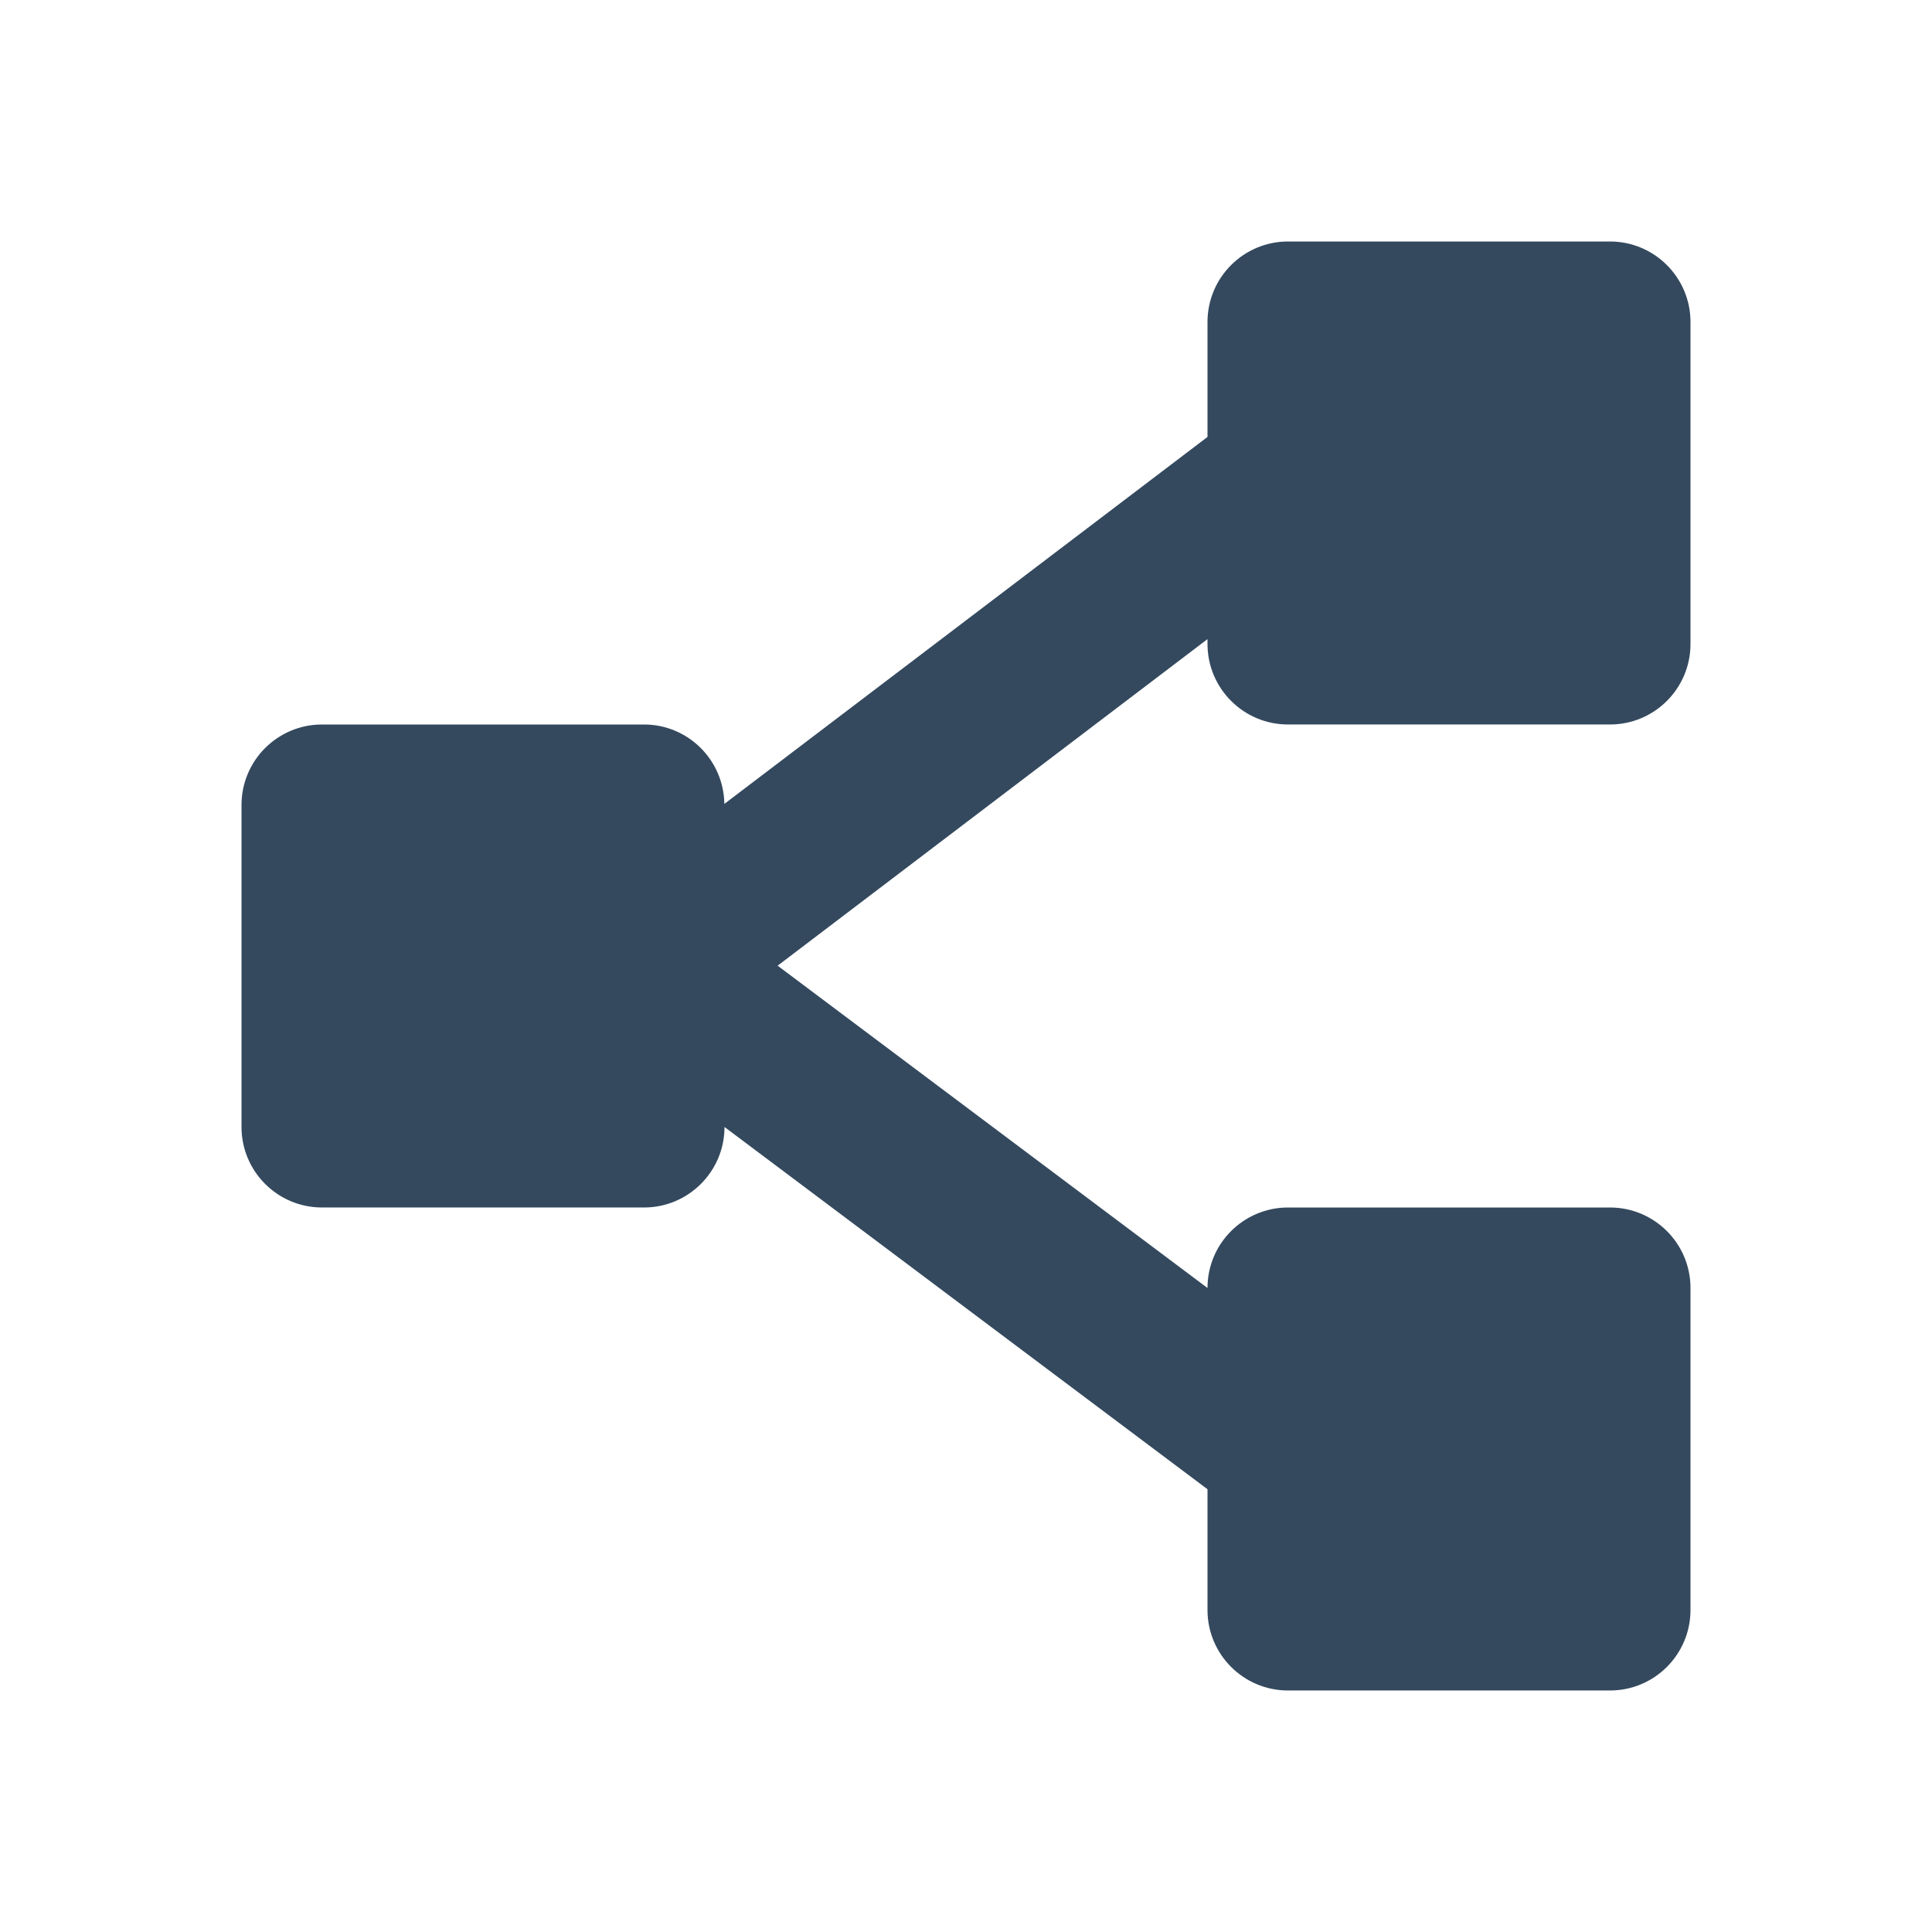
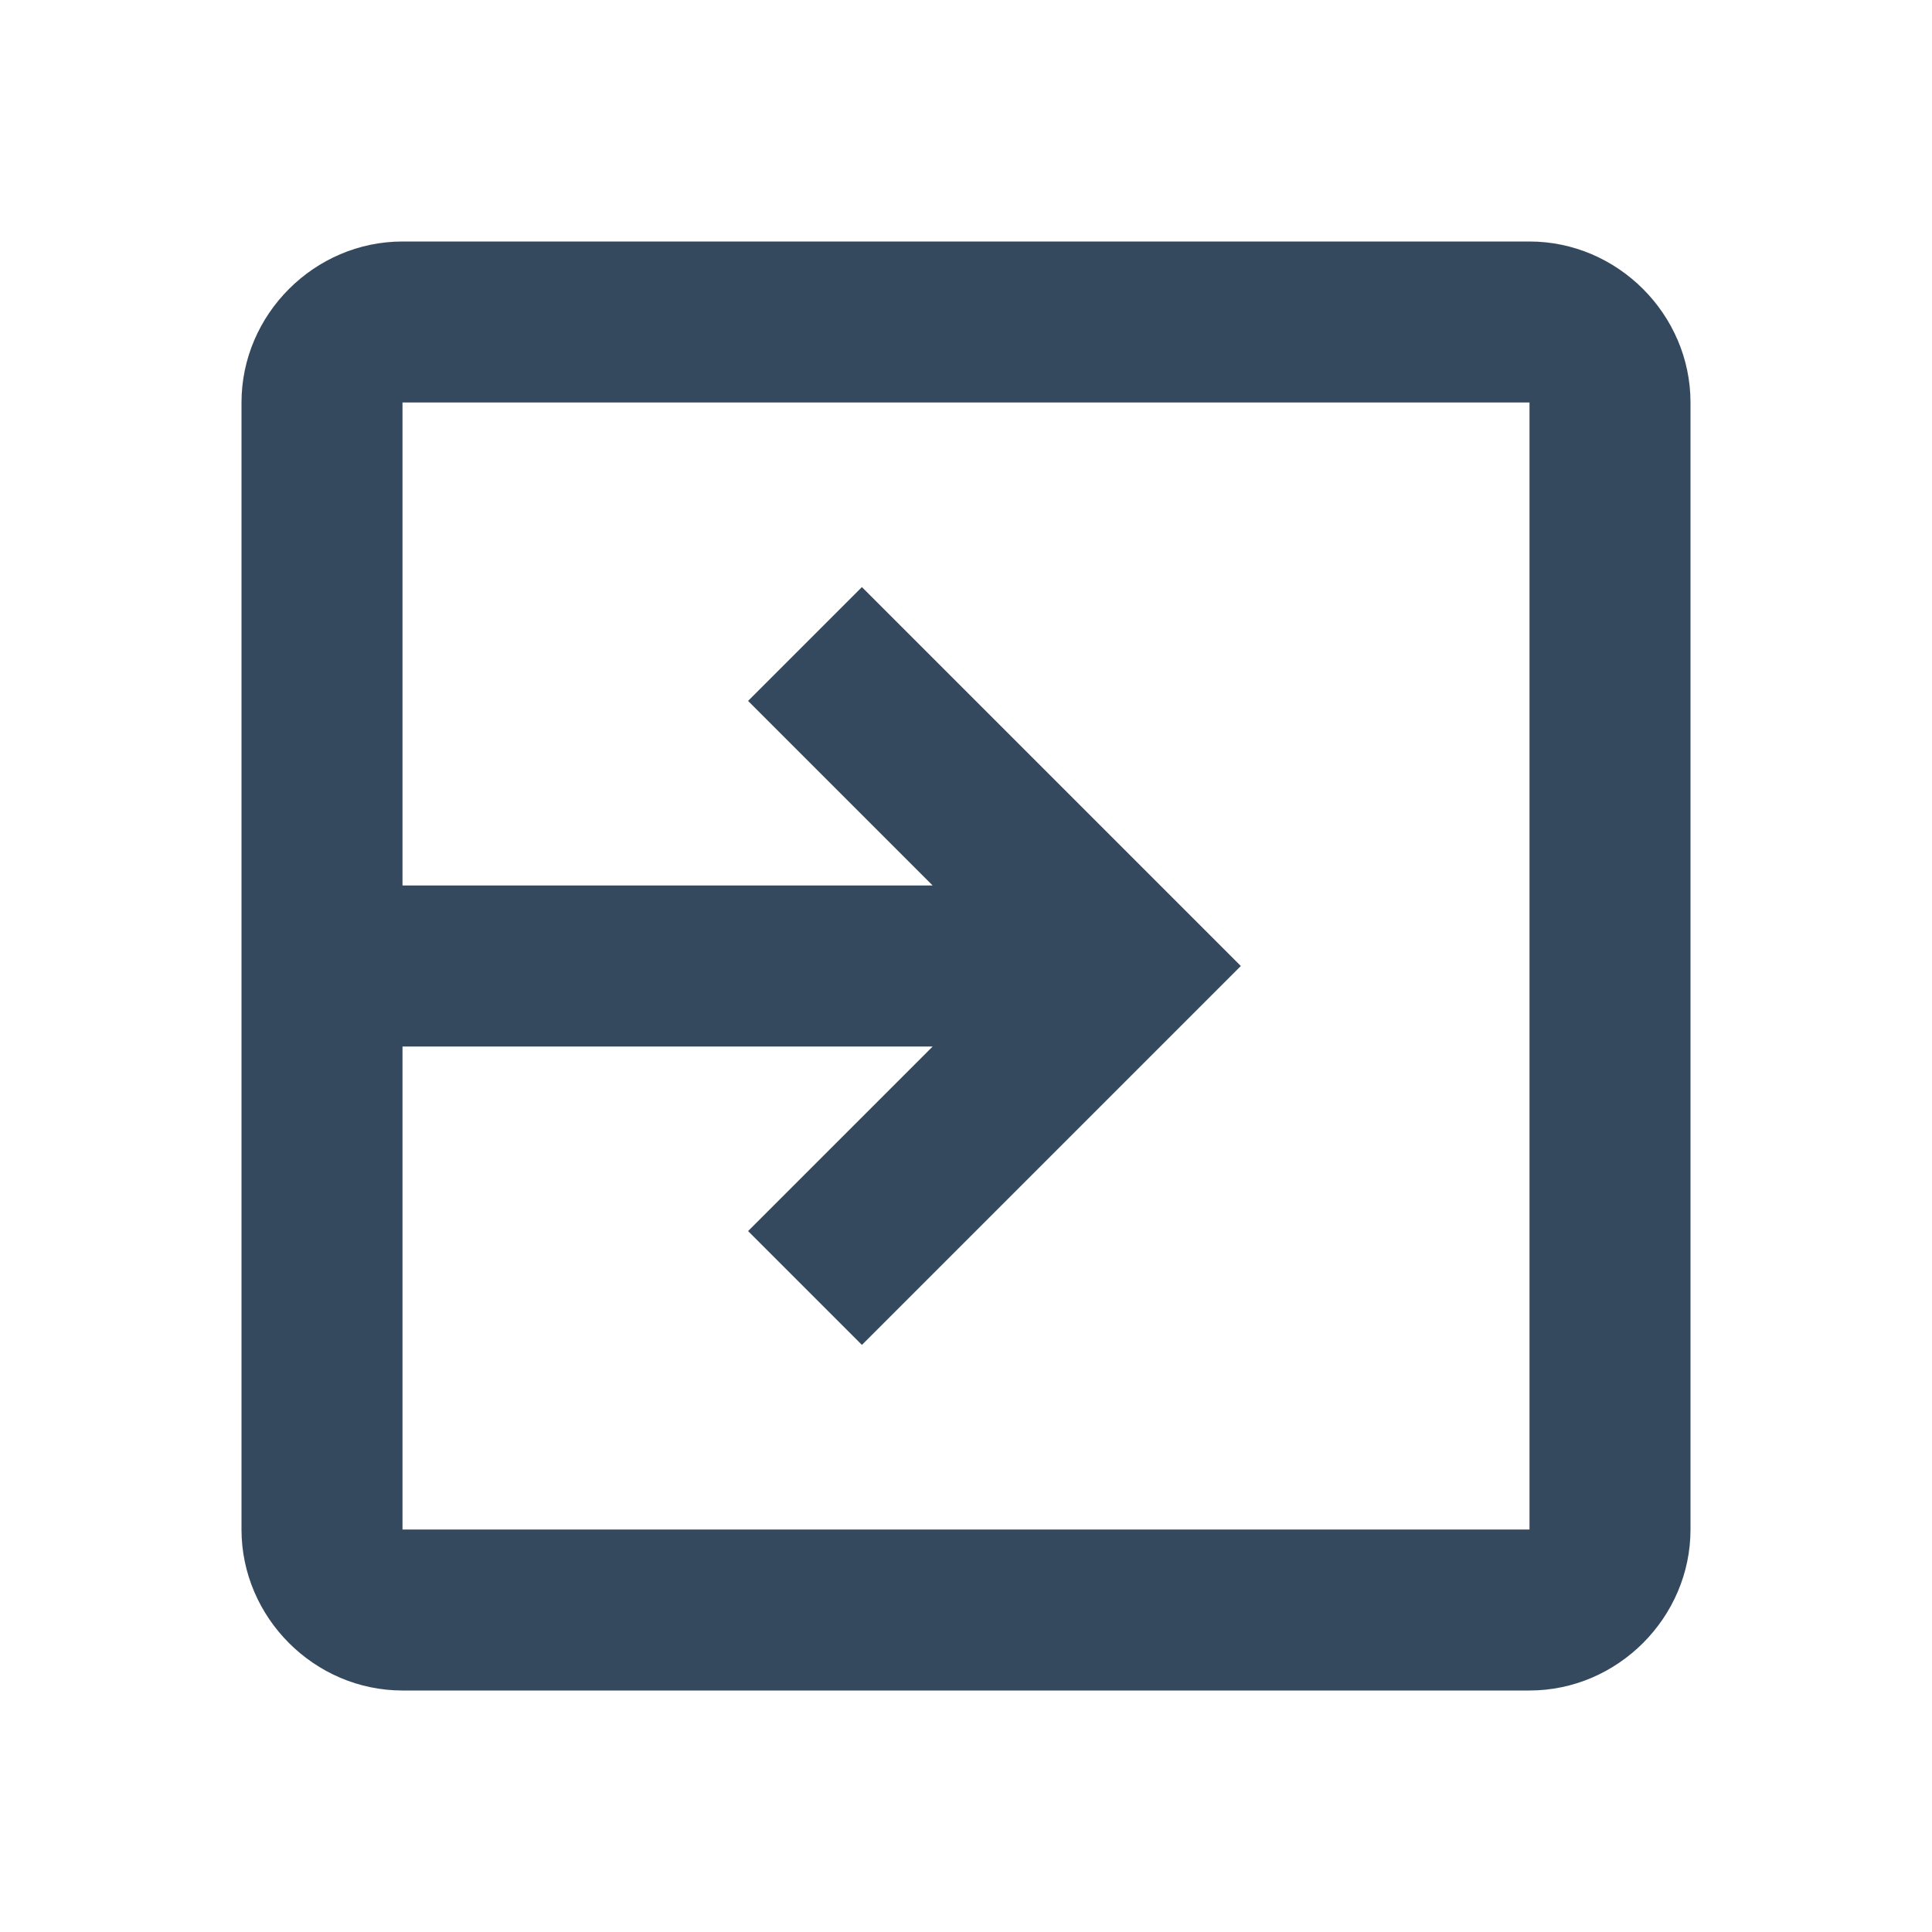
- <svg xmlns="http://www.w3.org/2000/svg" version="1.1" viewBox="0 0 224 224" width="24px" height="24px">
-   <g fill="none" fill-rule="nonzero" stroke="none" stroke-width="1" stroke-linecap="butt" stroke-linejoin="miter" stroke-miterlimit="10" stroke-dasharray="" stroke-dashoffset="0" font-family="none" font-weight="none" font-size="none" text-anchor="none" style="mix-blend-mode: normal">
-     <path d="M0,224v-224h224v224z" fill="none" />
-     <g fill="#34495E">
-       <path d="M149.333,28c-5.152,0 -9.333,4.181 -9.333,9.333v13.326l-56.018,42.547c-0.072,-5.09 -4.208,-9.206 -9.315,-9.206h-37.333c-5.152,0 -9.333,4.181 -9.333,9.333v37.333c0,5.152 4.181,9.333 9.333,9.333h37.333c5.152,0 9.333,-4.181 9.333,-9.333l56,42v14c0,5.152 4.181,9.333 9.333,9.333h37.333c5.152,0 9.333,-4.181 9.333,-9.333v-37.333c0,-5.152 -4.181,-9.333 -9.333,-9.333h-37.333c-5.152,0 -9.333,4.181 -9.333,9.333l-49.839,-37.37l49.839,-37.862v0.565c0,5.152 4.181,9.333 9.333,9.333h37.333c5.152,0 9.333,-4.181 9.333,-9.333v-37.333c0,-5.152 -4.181,-9.333 -9.333,-9.333z" />
-     </g>
+ <svg xmlns="http://www.w3.org/2000/svg" width="24px" height="24px" viewBox="0 0 24 24" version="1.1">
+   <g id="surface45356">
+     <path style=" stroke:none;fill-rule:nonzero;fill:rgb(20.392%,28.627%,36.863%);fill-opacity:1;" d="M 5 3 C 3.906 3 3 3.906 3 5 L 3 19 C 3 20.094 3.906 21 5 21 L 19 21 C 20.094 21 21 20.094 21 19 L 21 5 C 21 3.906 20.094 3 19 3 Z M 5 5 L 19 5 L 19 19 L 5 19 L 5 13 L 11.586 13 L 9.293 15.293 L 10.707 16.707 L 15.414 12 L 10.707 7.293 L 9.293 8.707 L 11.586 11 L 5 11 Z M 5 5 " />
  </g>
</svg>
